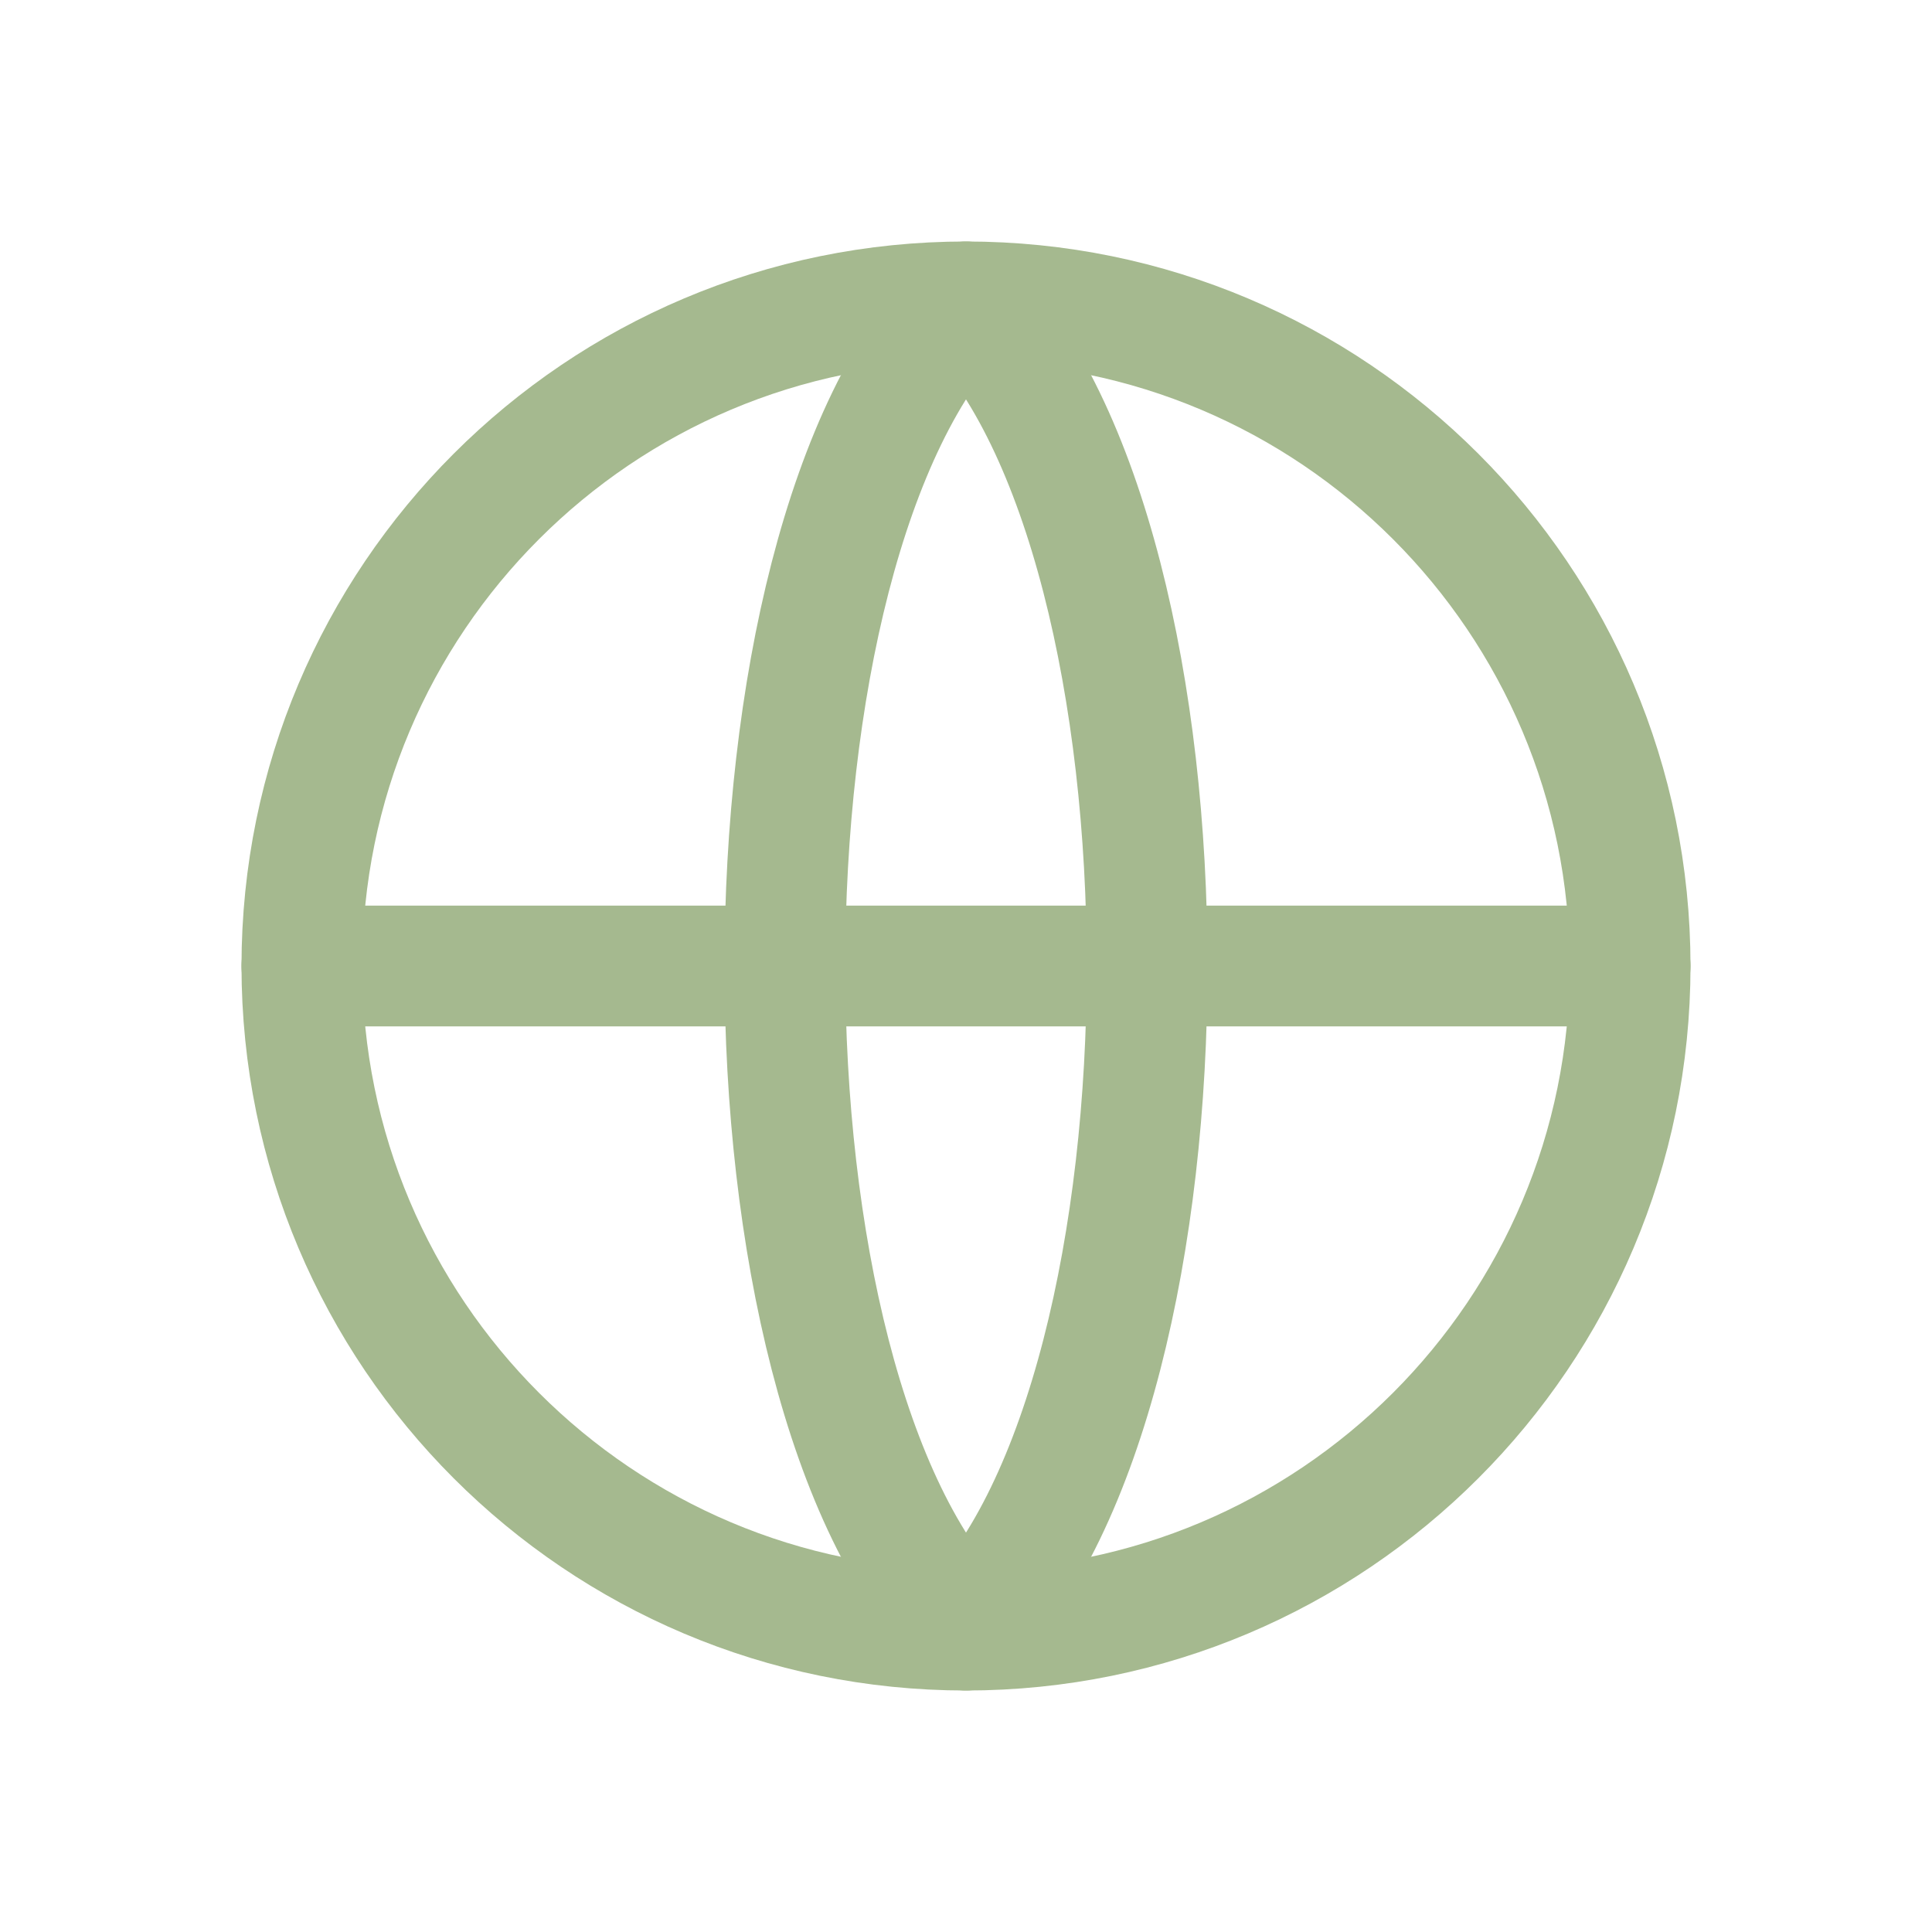
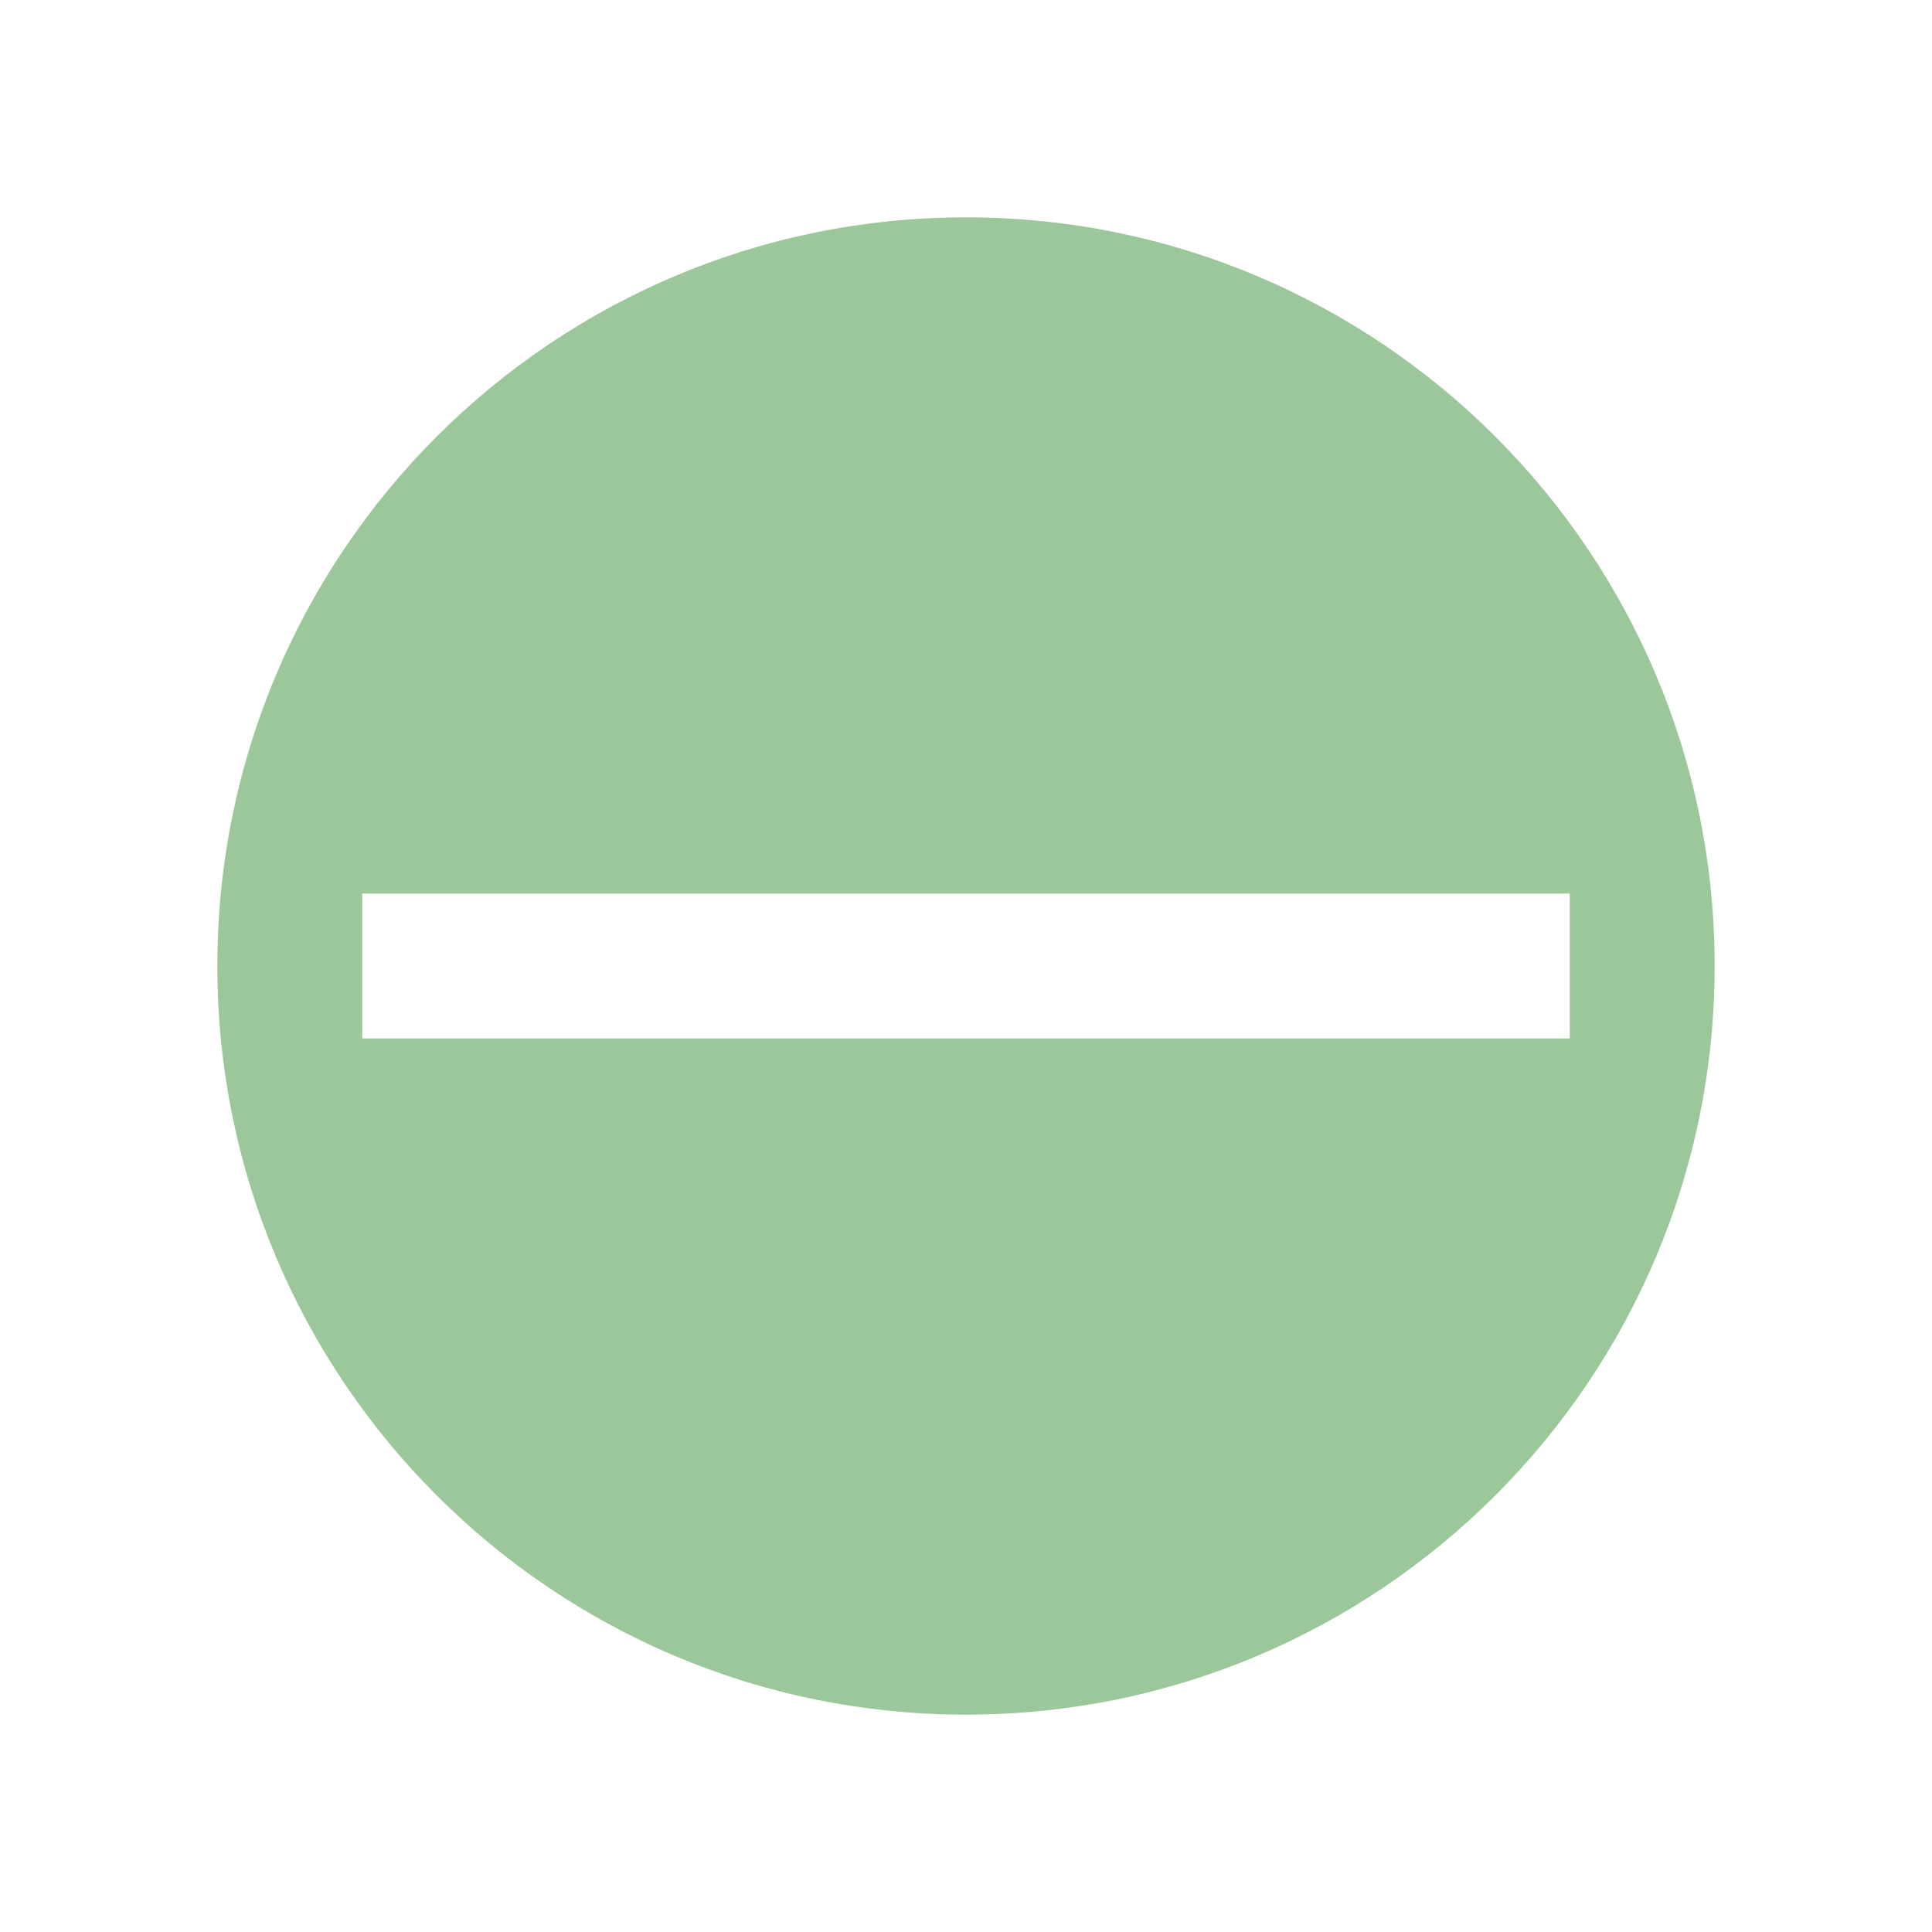
<svg xmlns="http://www.w3.org/2000/svg" viewBox="0 0 16 16" width="16" height="16">
-   <g fill="none" stroke="#a5b98f" stroke-width="1" stroke-linejoin="round" stroke-linecap="round">
-     <circle cx="8" cy="8" r="5.5" />
-     <path d="M2.5 8h11M8 2.5c-2 2-2 9 0 11M8 2.5c2 2 2 9 0 11" />
-   </g>
+   <path fill="#9cc79a" fill-rule="evenodd" d="M1.8 8a6.2 6.2 0 1 0 12.4 0a6.2 6.2 0 1 0 -12.4 0Z M3 7.4 L13 7.4 L13 8.6 L3 8.6Z" />
</svg>
